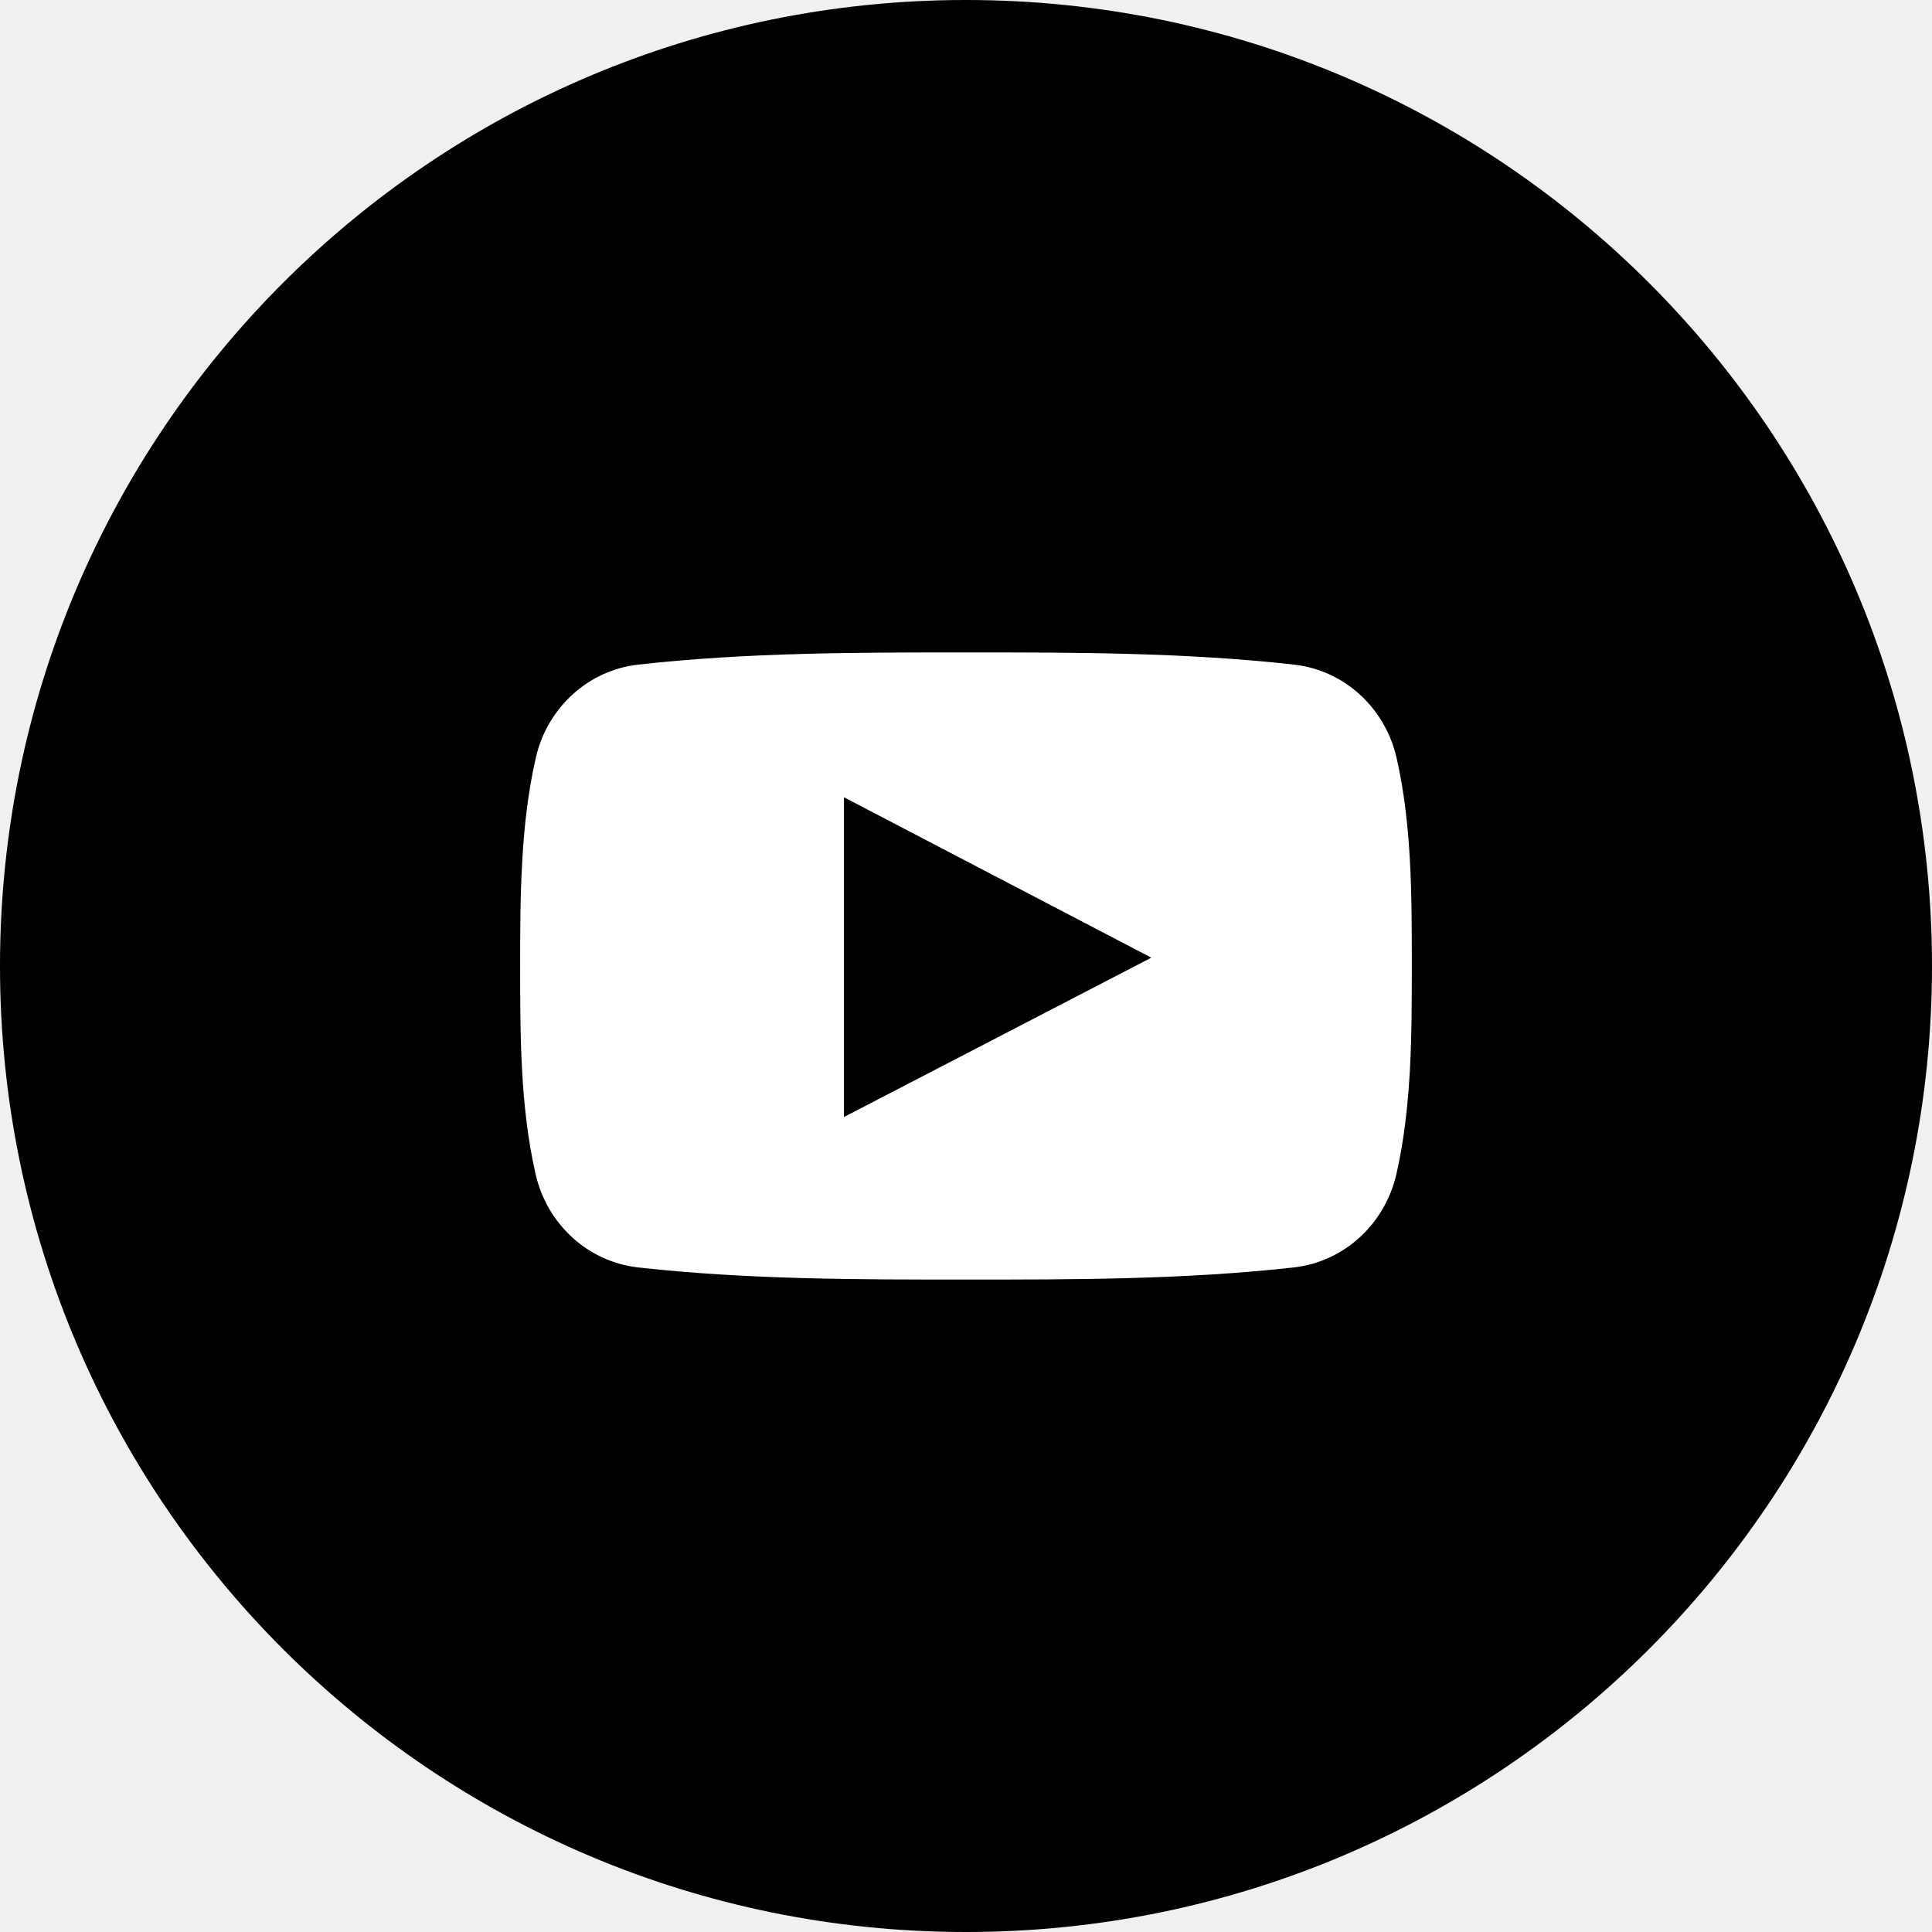
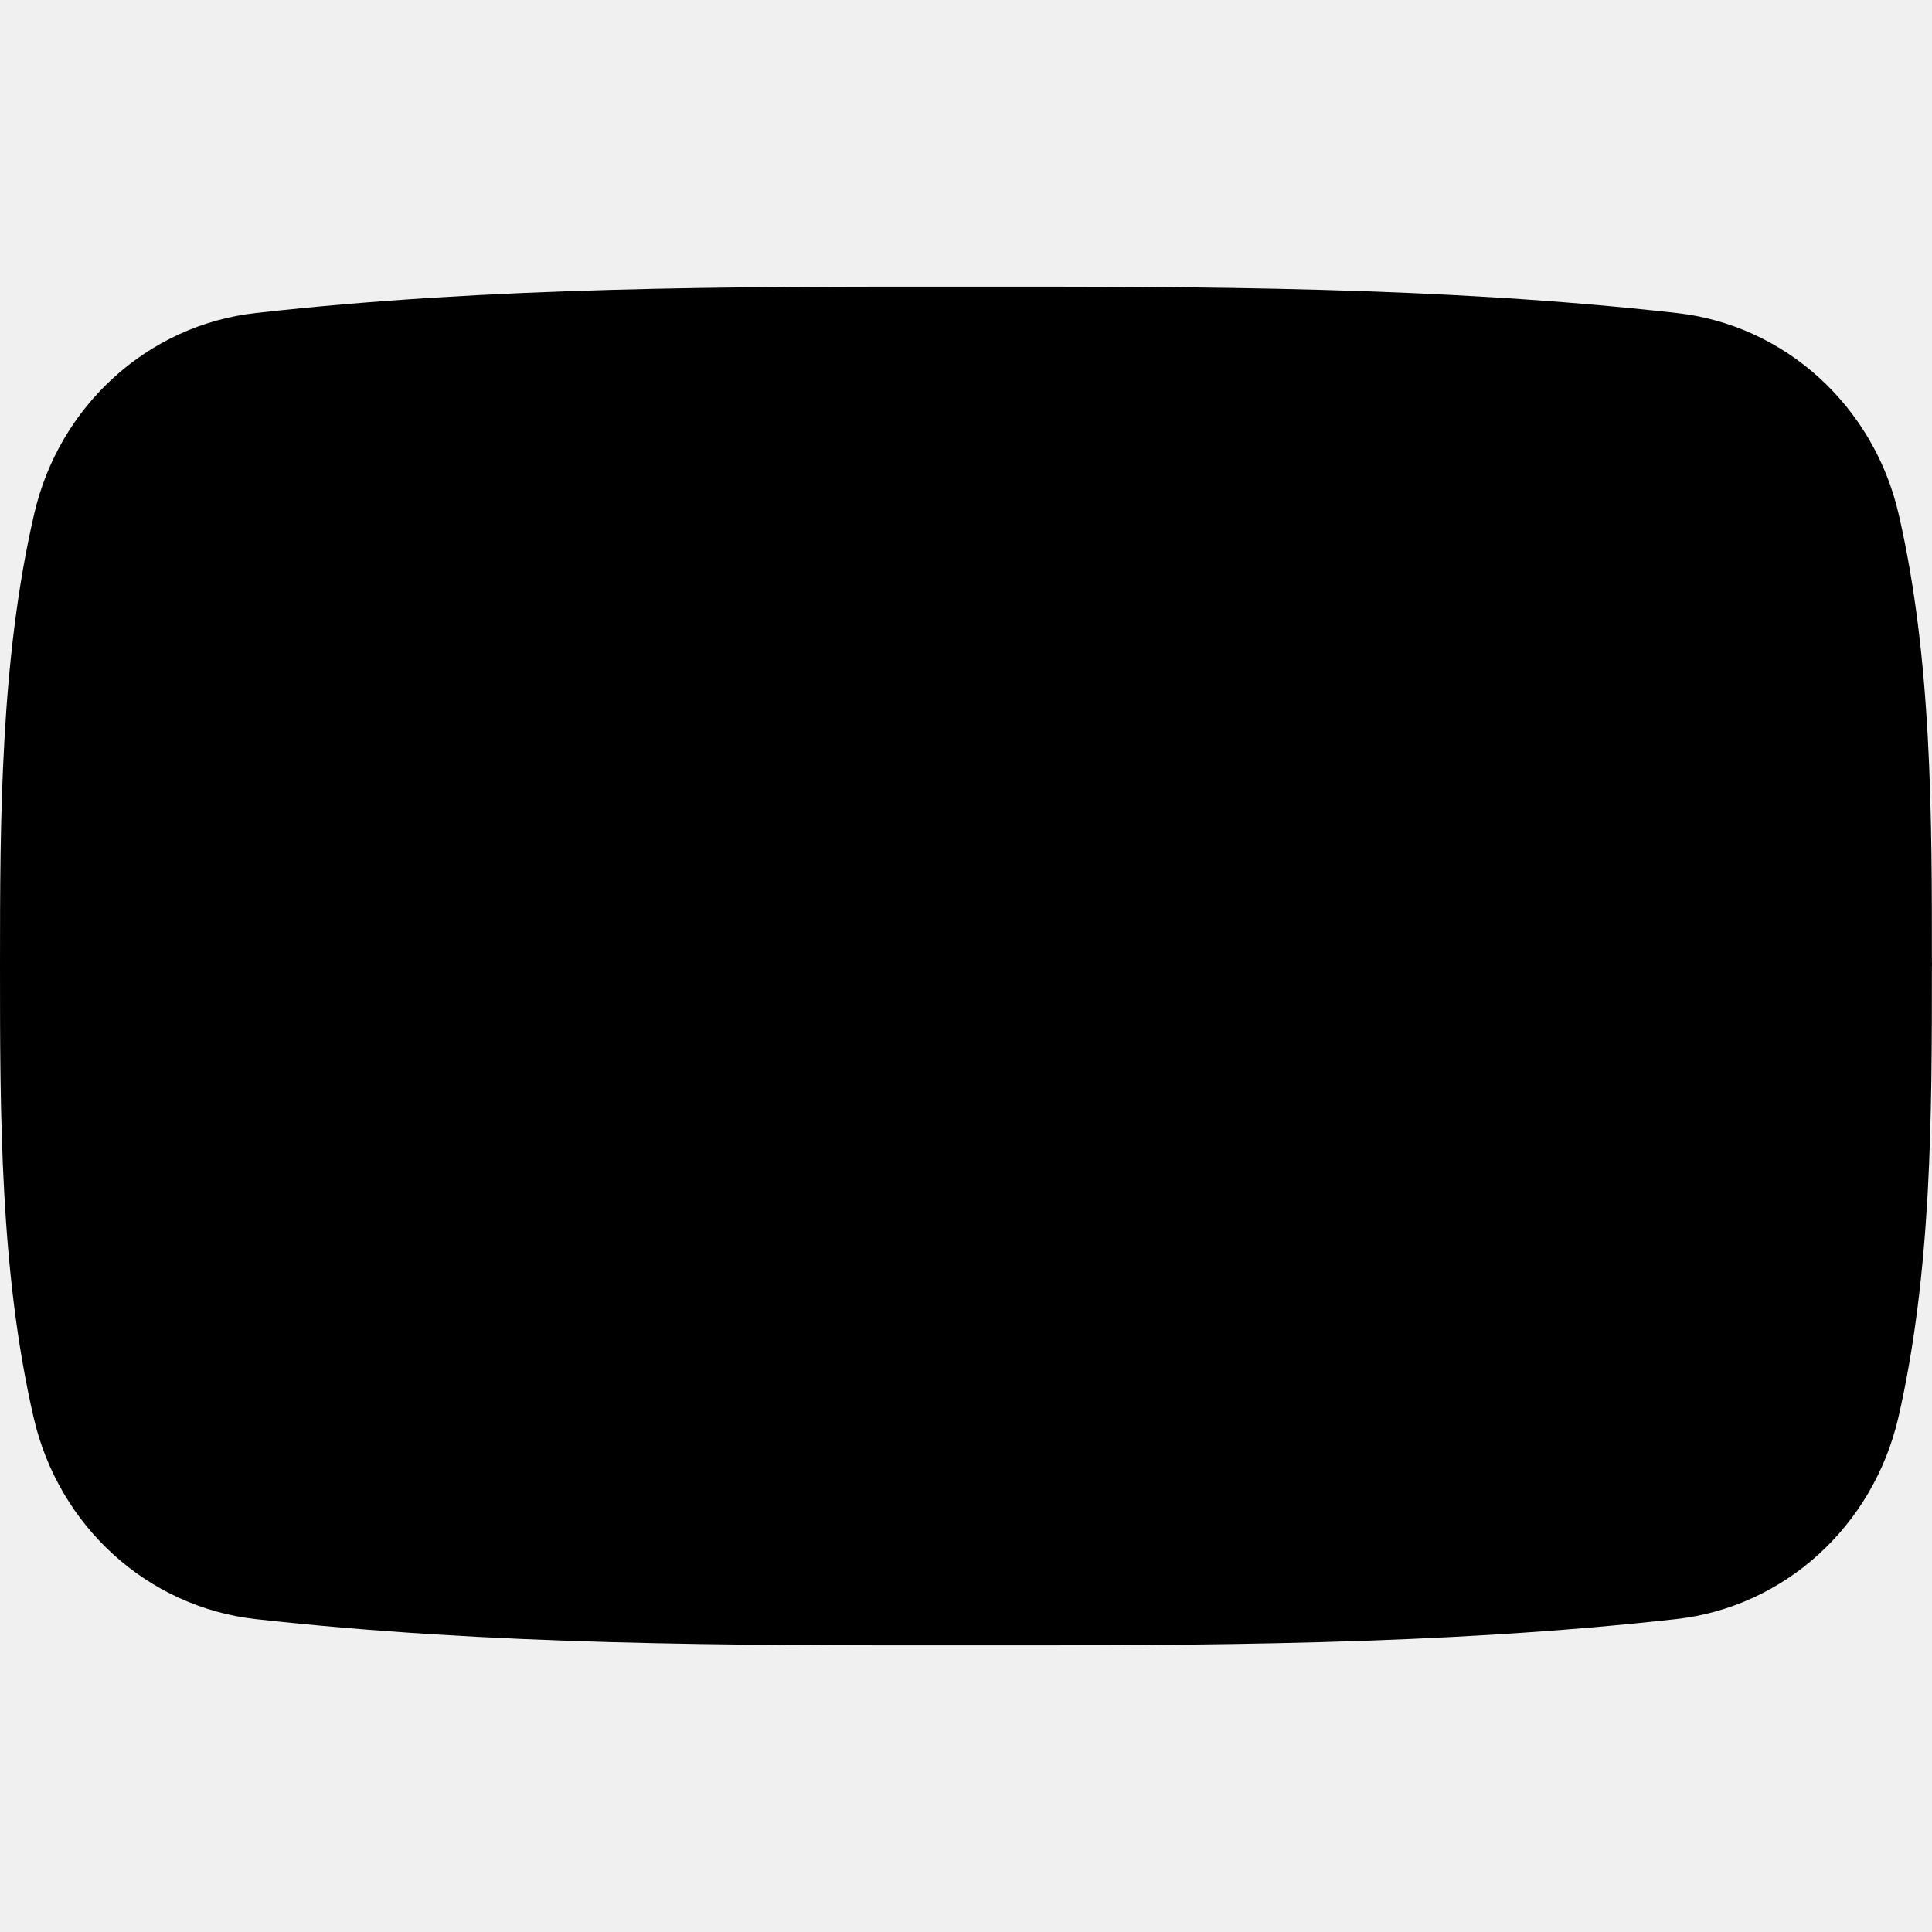
- <svg xmlns="http://www.w3.org/2000/svg" width="52" height="52" viewBox="0 0 52 52" fill="none">
-   <circle cx="26" cy="26" r="26" fill="currentColor" />
-   <g clip-path="url(#clip0_1_1852)">
-     <path fill-rule="evenodd" clip-rule="evenodd" d="M36.596 18.69C36.111 18.25 35.497 17.962 34.826 17.888C33.367 17.724 31.894 17.642 30.417 17.601C28.949 17.56 27.475 17.56 26.004 17.561C24.533 17.56 23.059 17.56 21.591 17.601C20.113 17.642 18.641 17.724 17.181 17.888C16.51 17.962 15.896 18.25 15.412 18.691C14.931 19.128 14.577 19.715 14.423 20.391C14.214 21.296 14.108 22.24 14.055 23.19C14.001 24.144 14 25.087 14 26.001C14 26.915 14 27.855 14.052 28.81C14.104 29.76 14.209 30.704 14.418 31.61C14.573 32.285 14.927 32.873 15.408 33.31C15.892 33.75 16.505 34.038 17.175 34.113C18.636 34.276 20.109 34.358 21.586 34.399C23.054 34.44 24.528 34.44 25.999 34.439C27.471 34.44 28.945 34.44 30.413 34.399C31.89 34.358 33.362 34.276 34.822 34.113C35.493 34.038 36.106 33.75 36.59 33.31C37.071 32.873 37.425 32.285 37.582 31.61C37.79 30.704 37.894 29.76 37.947 28.81C37.998 27.874 37.999 26.924 37.999 26.001H37.999V25.955H37.999C37.999 24.122 37.999 22.181 37.587 20.391C37.432 19.715 37.078 19.128 36.596 18.69Z" fill="white" />
-     <path fill-rule="evenodd" clip-rule="evenodd" d="M30.554 25.549C29.186 24.835 27.828 24.127 26.472 23.419C25.344 22.831 24.218 22.243 23.088 21.653L22.715 21.458V21.878V29.645V30.064L23.087 29.872C24.335 29.225 25.577 28.581 26.82 27.937L30.553 26.001L30.987 25.776L30.554 25.549Z" fill="currentColor" />
+ <svg xmlns="http://www.w3.org/2000/svg" width="24" height="24" viewBox="0 0 24 24">
+   <g clip-path="url(#clip0_13_252)">
+     <path fill-rule="evenodd" clip-rule="evenodd" d="M22.596 4.69C22.111 4.25 21.497 3.962 20.826 3.888C19.367 3.724 17.894 3.642 16.417 3.601C14.949 3.56 13.475 3.56 12.004 3.561C10.533 3.56 9.059 3.56 7.591 3.601C6.113 3.642 4.641 3.724 3.181 3.888C2.51 3.962 1.896 4.25 1.412 4.691C0.931 5.128 0.577 5.715 0.423 6.391C0.214 7.296 0.108 8.24 0.055 9.19C0.001 10.144 0 11.086 0 12.001C0 12.915 0 13.855 0.052 14.81C0.104 15.76 0.209 16.704 0.418 17.61C0.573 18.285 0.927 18.873 1.408 19.31C1.892 19.75 2.505 20.038 3.175 20.113C4.636 20.276 6.109 20.358 7.586 20.399C9.054 20.44 10.528 20.44 11.999 20.439C13.471 20.44 14.945 20.44 16.413 20.399C17.89 20.358 19.362 20.276 20.822 20.113C21.493 20.038 22.106 19.75 22.59 19.31C23.071 18.873 23.425 18.285 23.582 17.61C23.79 16.704 23.894 15.76 23.947 14.81C23.998 13.874 23.999 12.924 23.999 12.001H24V11.955H23.999C23.999 10.122 23.999 8.181 23.587 6.391C23.432 5.715 23.078 5.128 22.596 4.69Z" />
+     <path fill-rule="evenodd" clip-rule="evenodd" d="M16.553 11.549C15.186 10.835 13.828 10.127 12.472 9.419C11.344 8.831 10.217 8.243 9.088 7.653L8.715 7.458V7.878V15.645V16.064L9.087 15.872C10.335 15.225 11.577 14.581 12.819 13.937L16.552 12.001L16.987 11.776L16.553 11.549Z" fill="currentColor" />
  </g>
  <defs>
-     <clipPath id="clip0_1_1852">
-       <rect width="24" height="24" fill="white" transform="translate(14 14)" />
+     <clipPath id="clip0_13_252">
+       <rect width="24" height="24" />
    </clipPath>
  </defs>
</svg>
